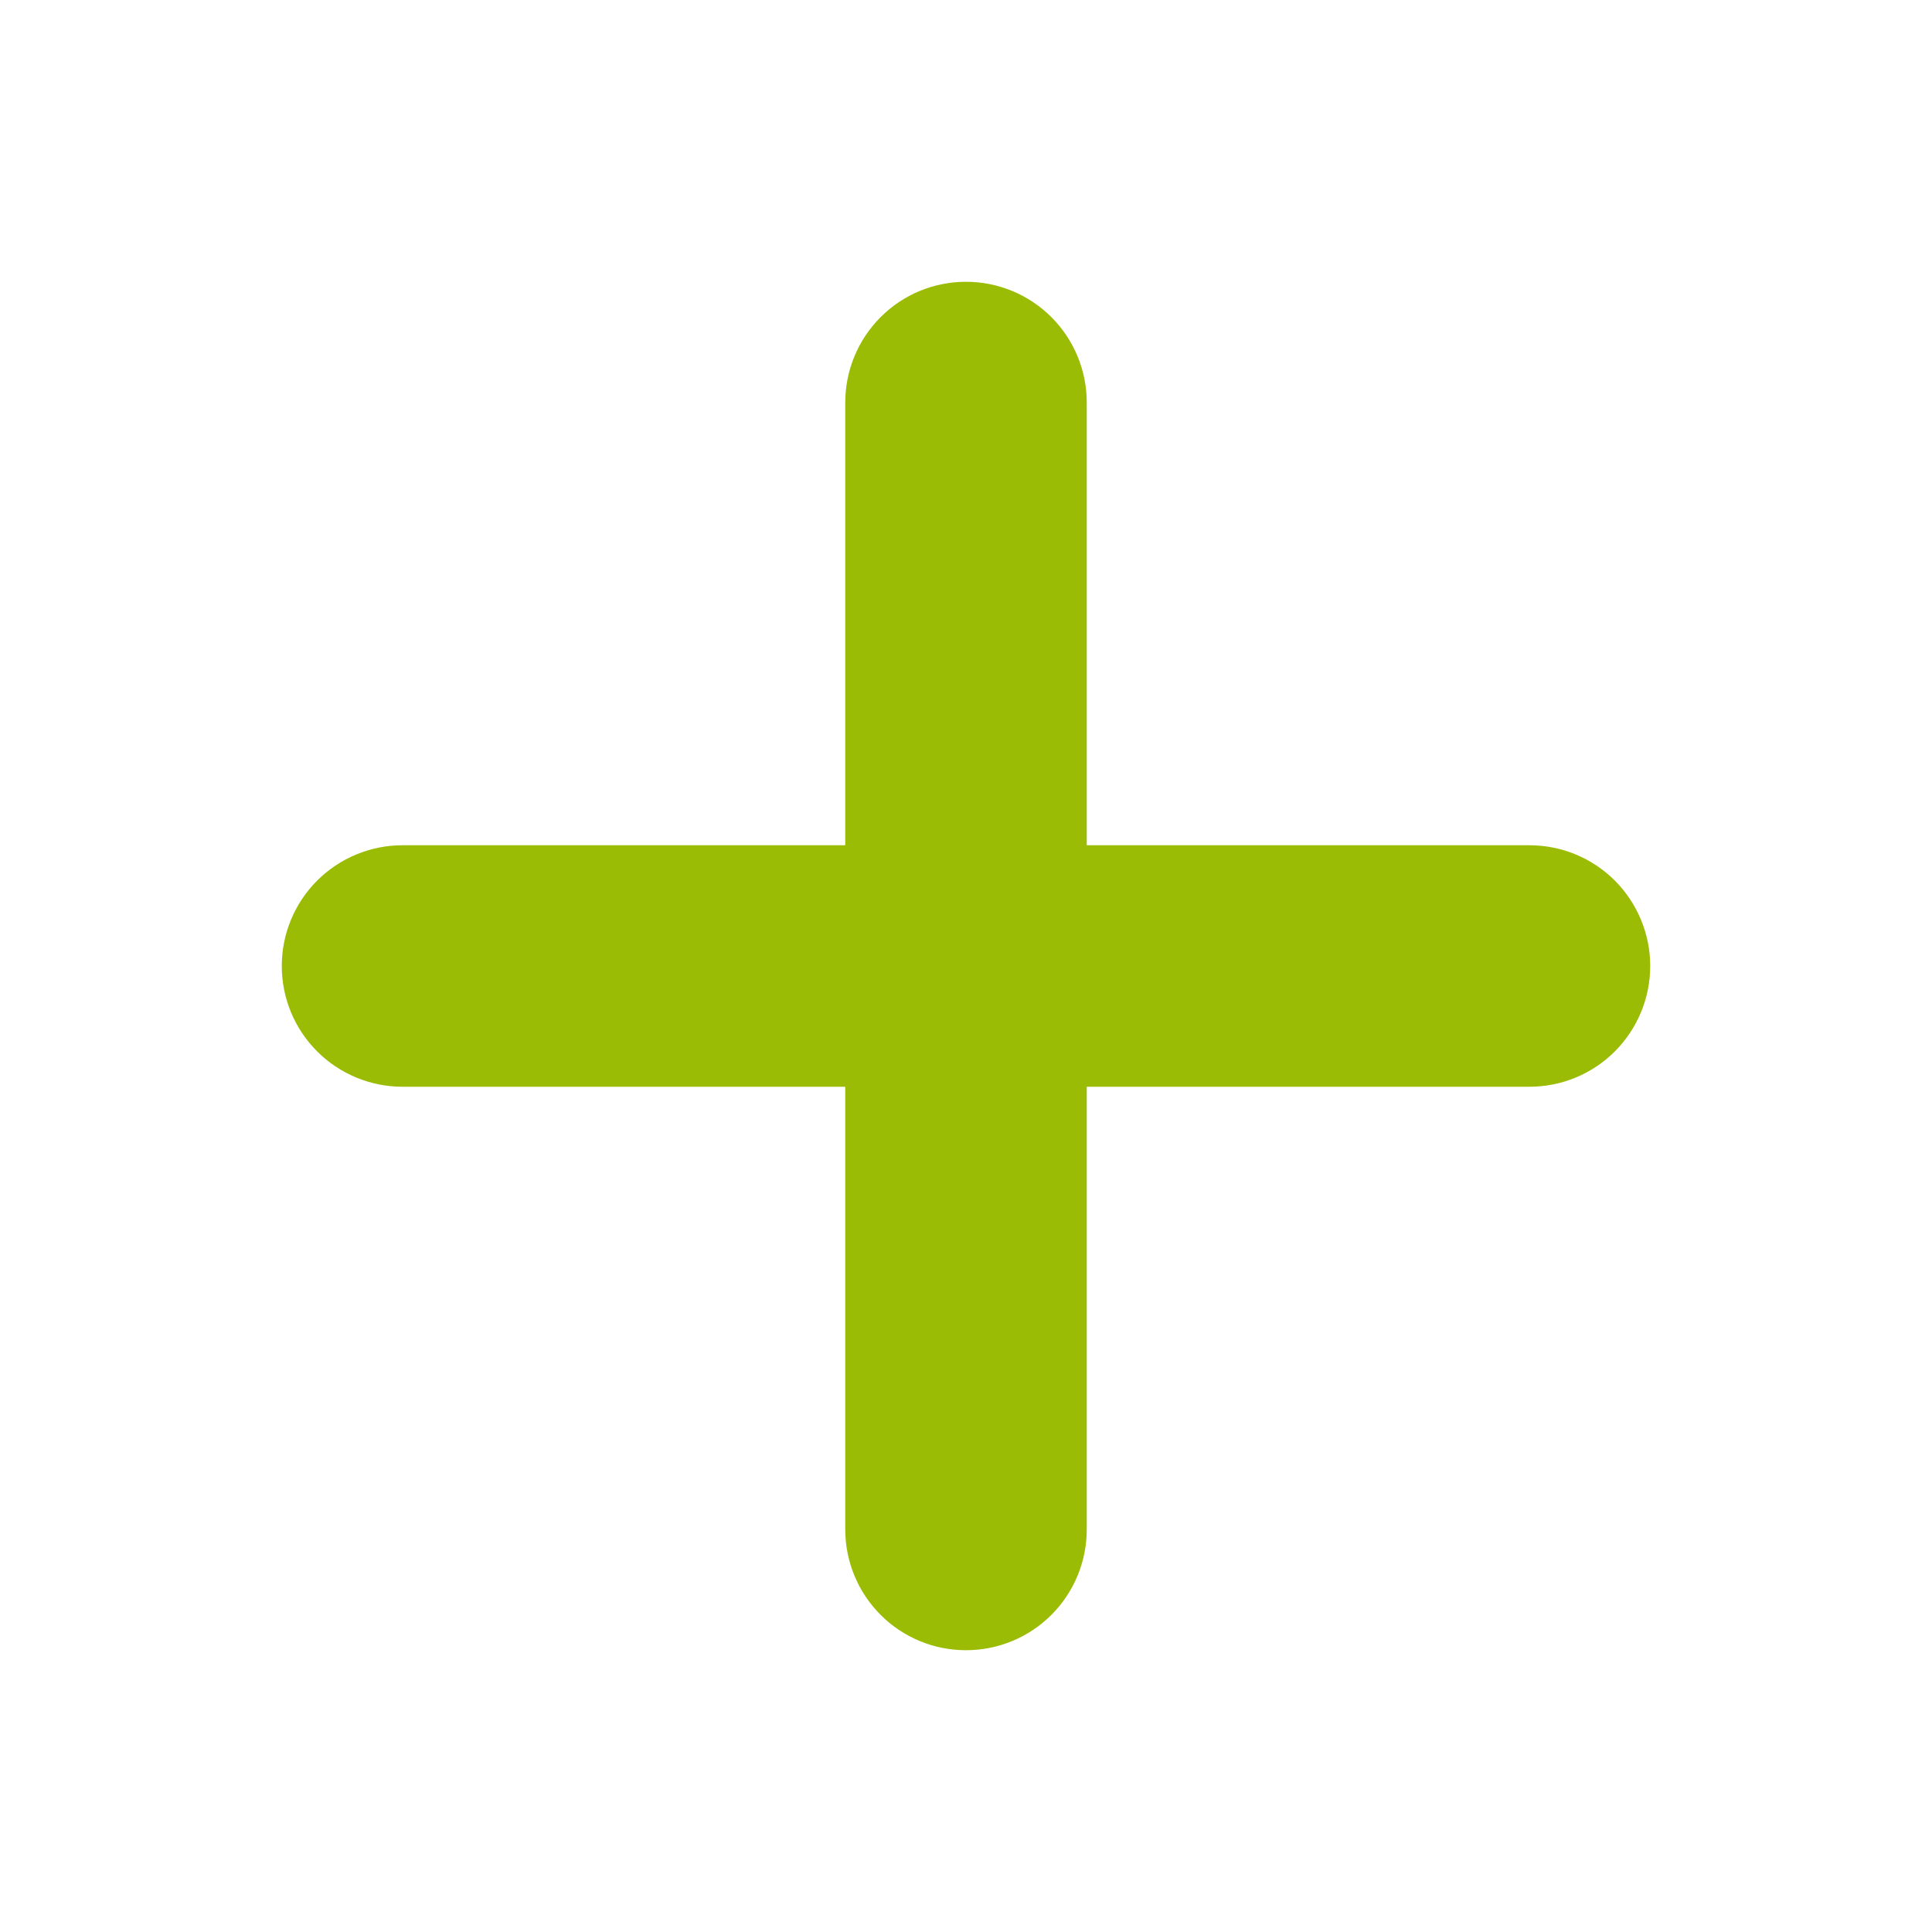
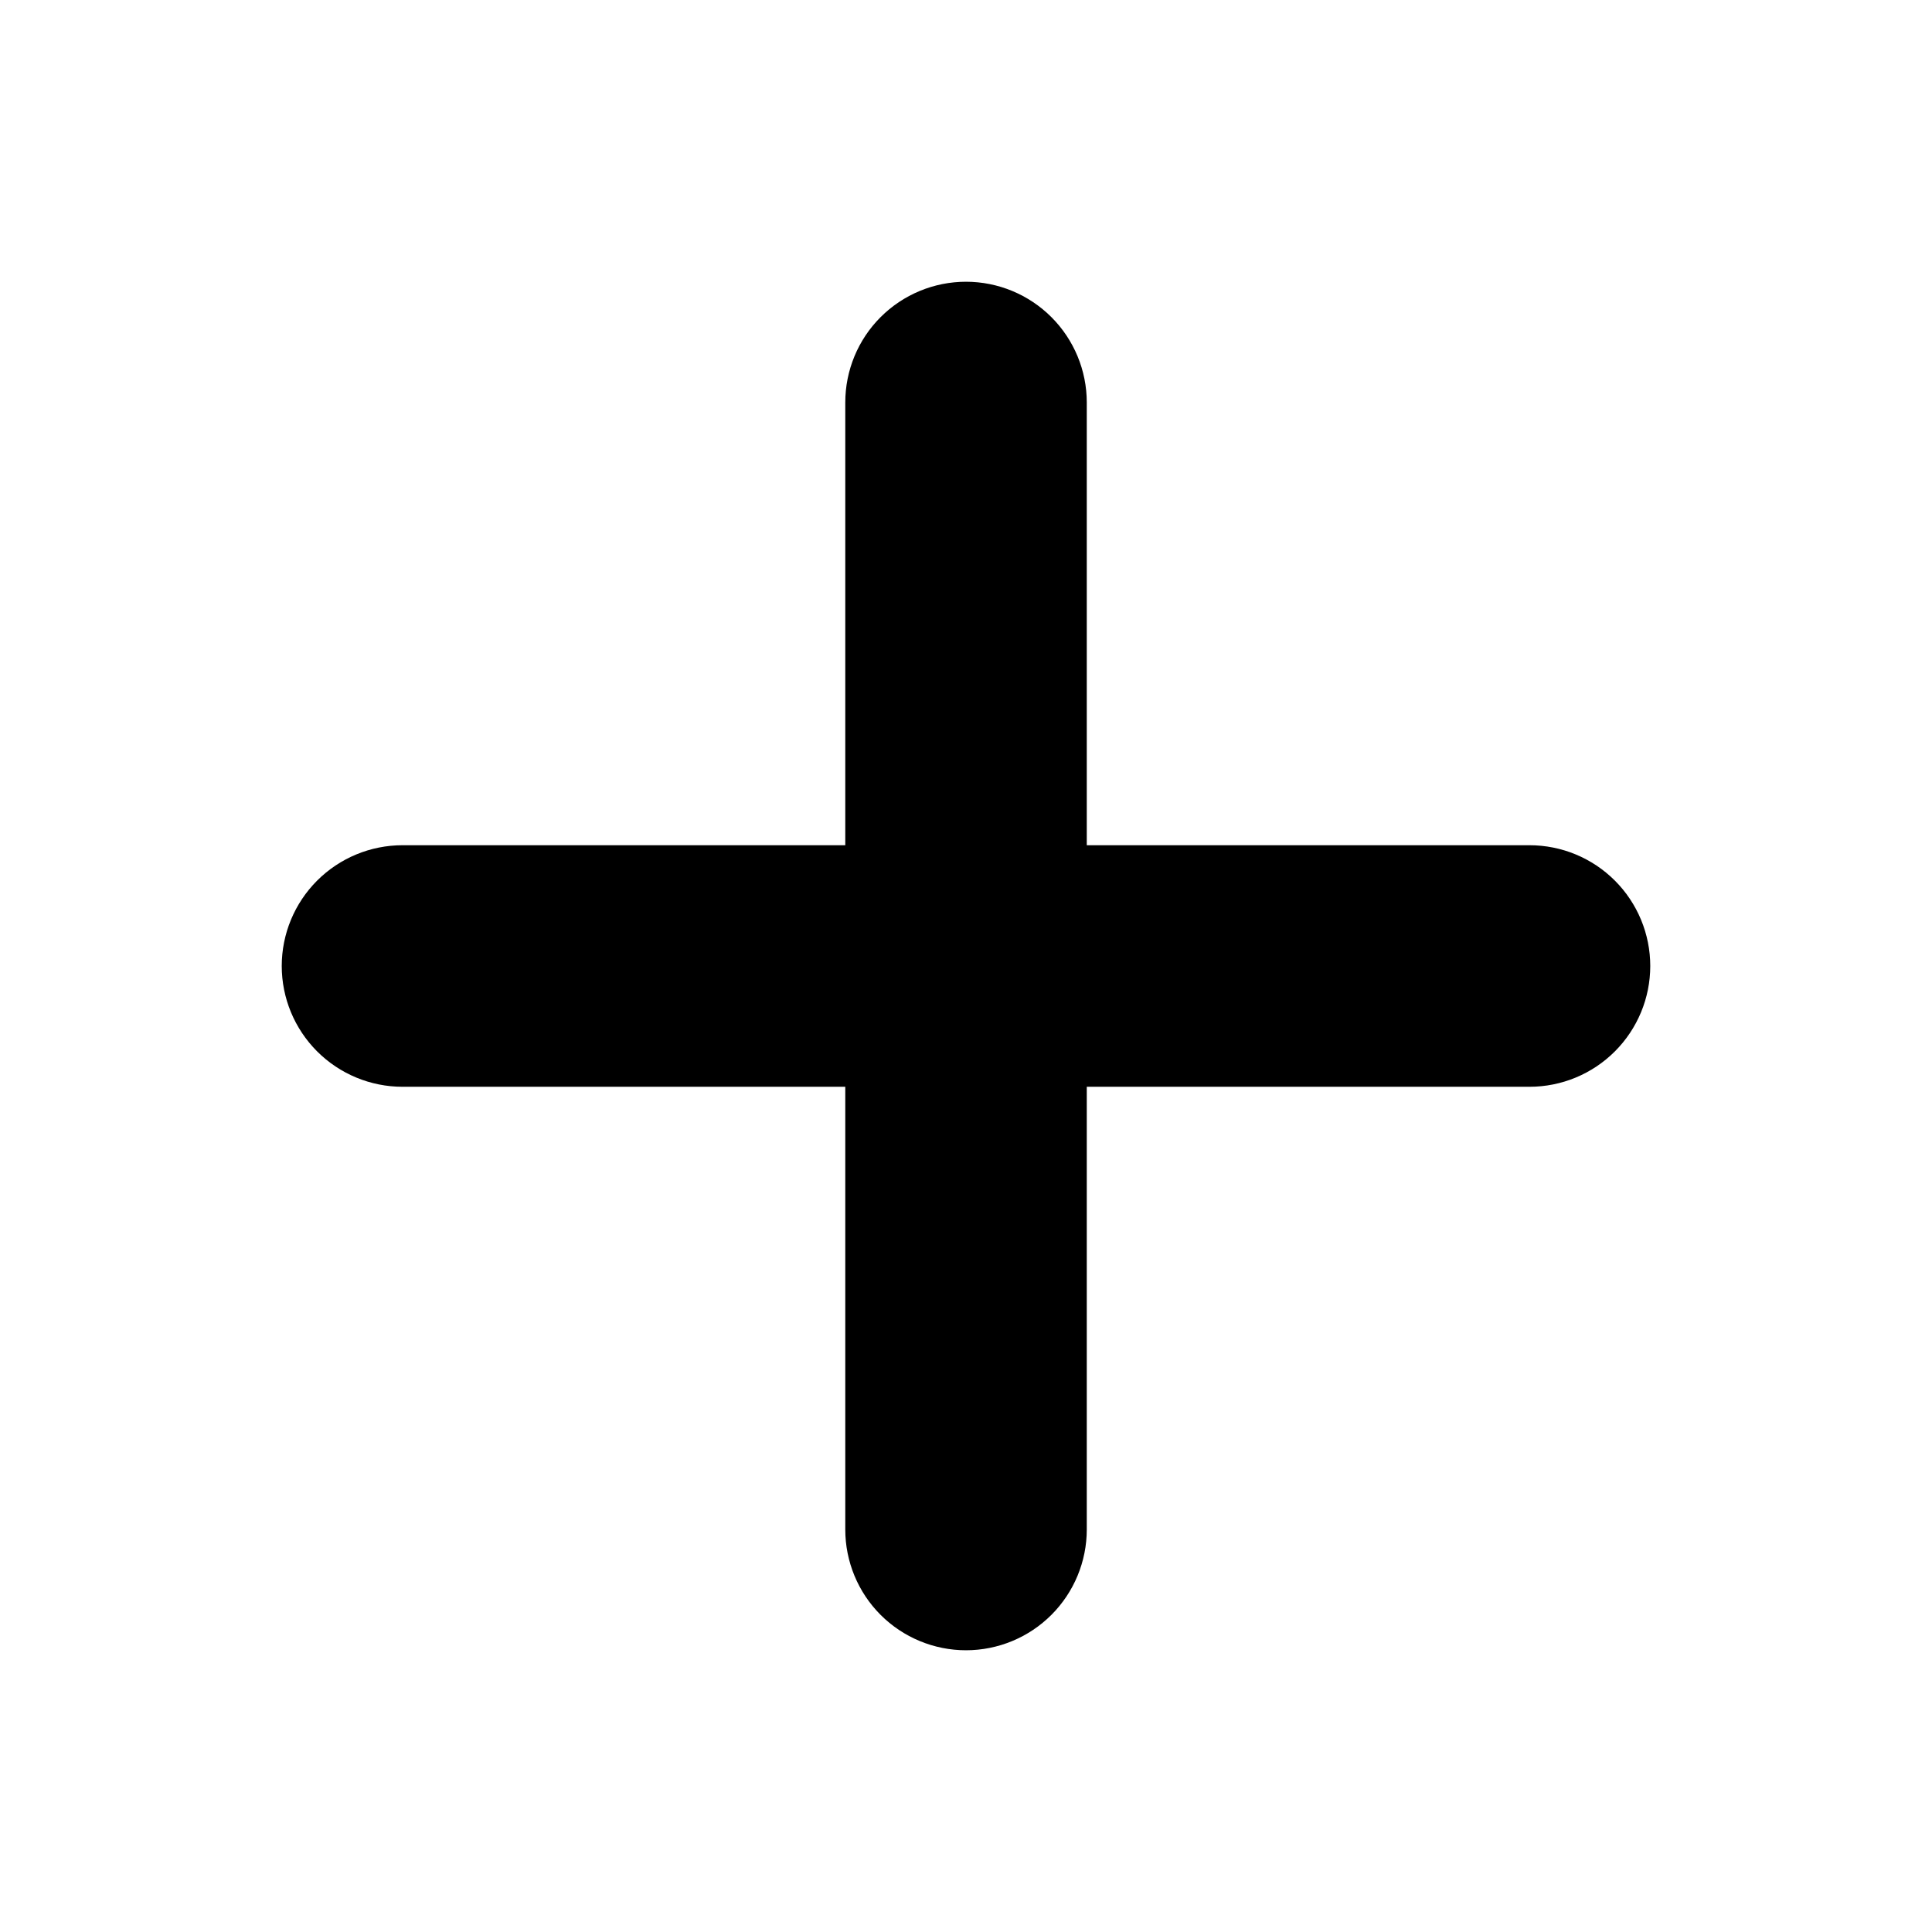
- <svg xmlns="http://www.w3.org/2000/svg" width="20" height="20" viewBox="0 0 20 20" fill="none">
-   <path d="M10 2.917C10.331 2.917 10.649 3.048 10.884 3.283C11.118 3.517 11.25 3.835 11.25 4.167V8.75H15.833C16.165 8.75 16.483 8.882 16.717 9.116C16.951 9.351 17.083 9.669 17.083 10C17.083 10.332 16.951 10.649 16.717 10.884C16.483 11.118 16.165 11.25 15.833 11.25H11.25V15.833C11.25 16.165 11.118 16.483 10.884 16.717C10.649 16.952 10.331 17.083 10 17.083C9.668 17.083 9.35 16.952 9.116 16.717C8.882 16.483 8.75 16.165 8.75 15.833V11.25H4.167C3.835 11.25 3.517 11.118 3.283 10.884C3.048 10.649 2.917 10.332 2.917 10C2.917 9.669 3.048 9.351 3.283 9.116C3.517 8.882 3.835 8.75 4.167 8.75H8.75V4.167C8.75 3.835 8.882 3.517 9.116 3.283C9.35 3.048 9.668 2.917 10 2.917Z" fill="#9ABC04" />
+ <svg xmlns="http://www.w3.org/2000/svg" width="35" height="35" viewBox="0 0 35 35" fill="none">
+   <path d="M17.5 5.104C18.08 5.104 18.637 5.335 19.047 5.745C19.457 6.155 19.688 6.711 19.688 7.292V15.312H27.708C28.289 15.312 28.845 15.543 29.255 15.953C29.665 16.363 29.896 16.92 29.896 17.5C29.896 18.08 29.665 18.637 29.255 19.047C28.845 19.457 28.289 19.688 27.708 19.688H19.688V27.708C19.688 28.288 19.457 28.845 19.047 29.255C18.637 29.665 18.08 29.896 17.5 29.896C16.92 29.896 16.363 29.665 15.953 29.255C15.543 28.845 15.313 28.288 15.313 27.708V19.688H7.292C6.712 19.688 6.155 19.457 5.745 19.047C5.335 18.637 5.104 18.08 5.104 17.5C5.104 16.92 5.335 16.363 5.745 15.953C6.155 15.543 6.712 15.312 7.292 15.312H15.313V7.292C15.313 6.711 15.543 6.155 15.953 5.745C16.363 5.335 16.92 5.104 17.5 5.104Z" fill="black" />
</svg>
